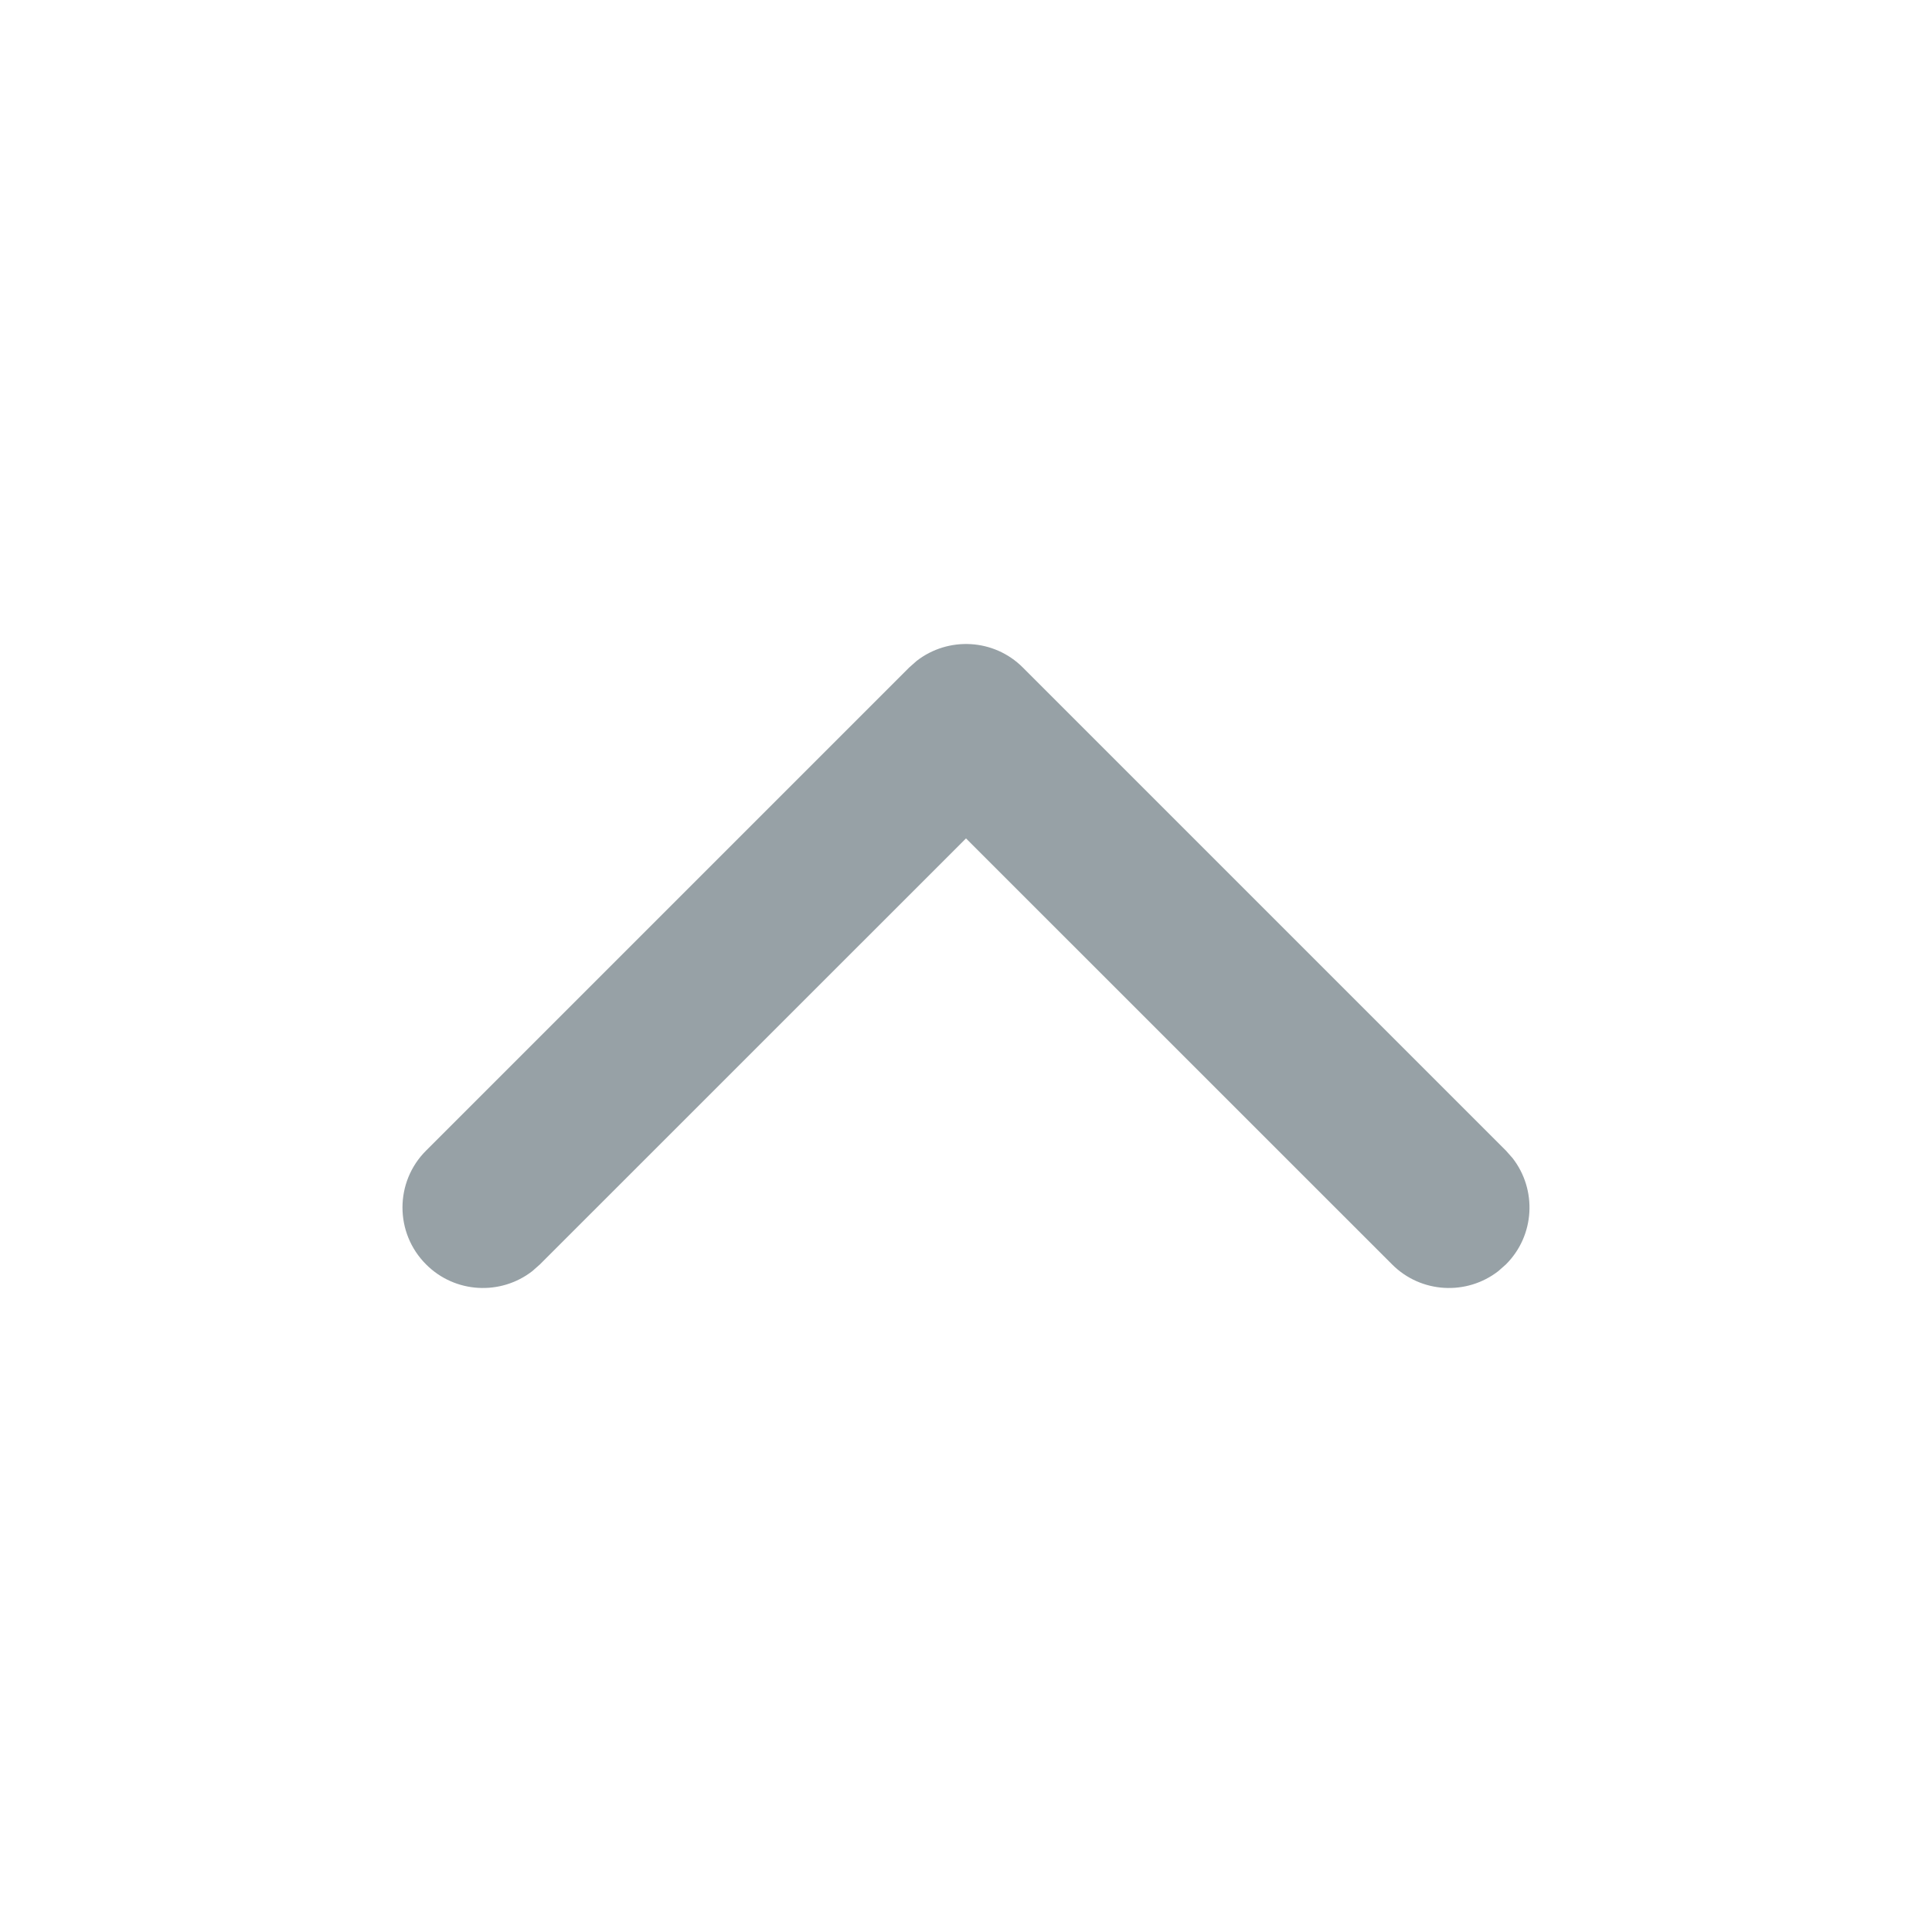
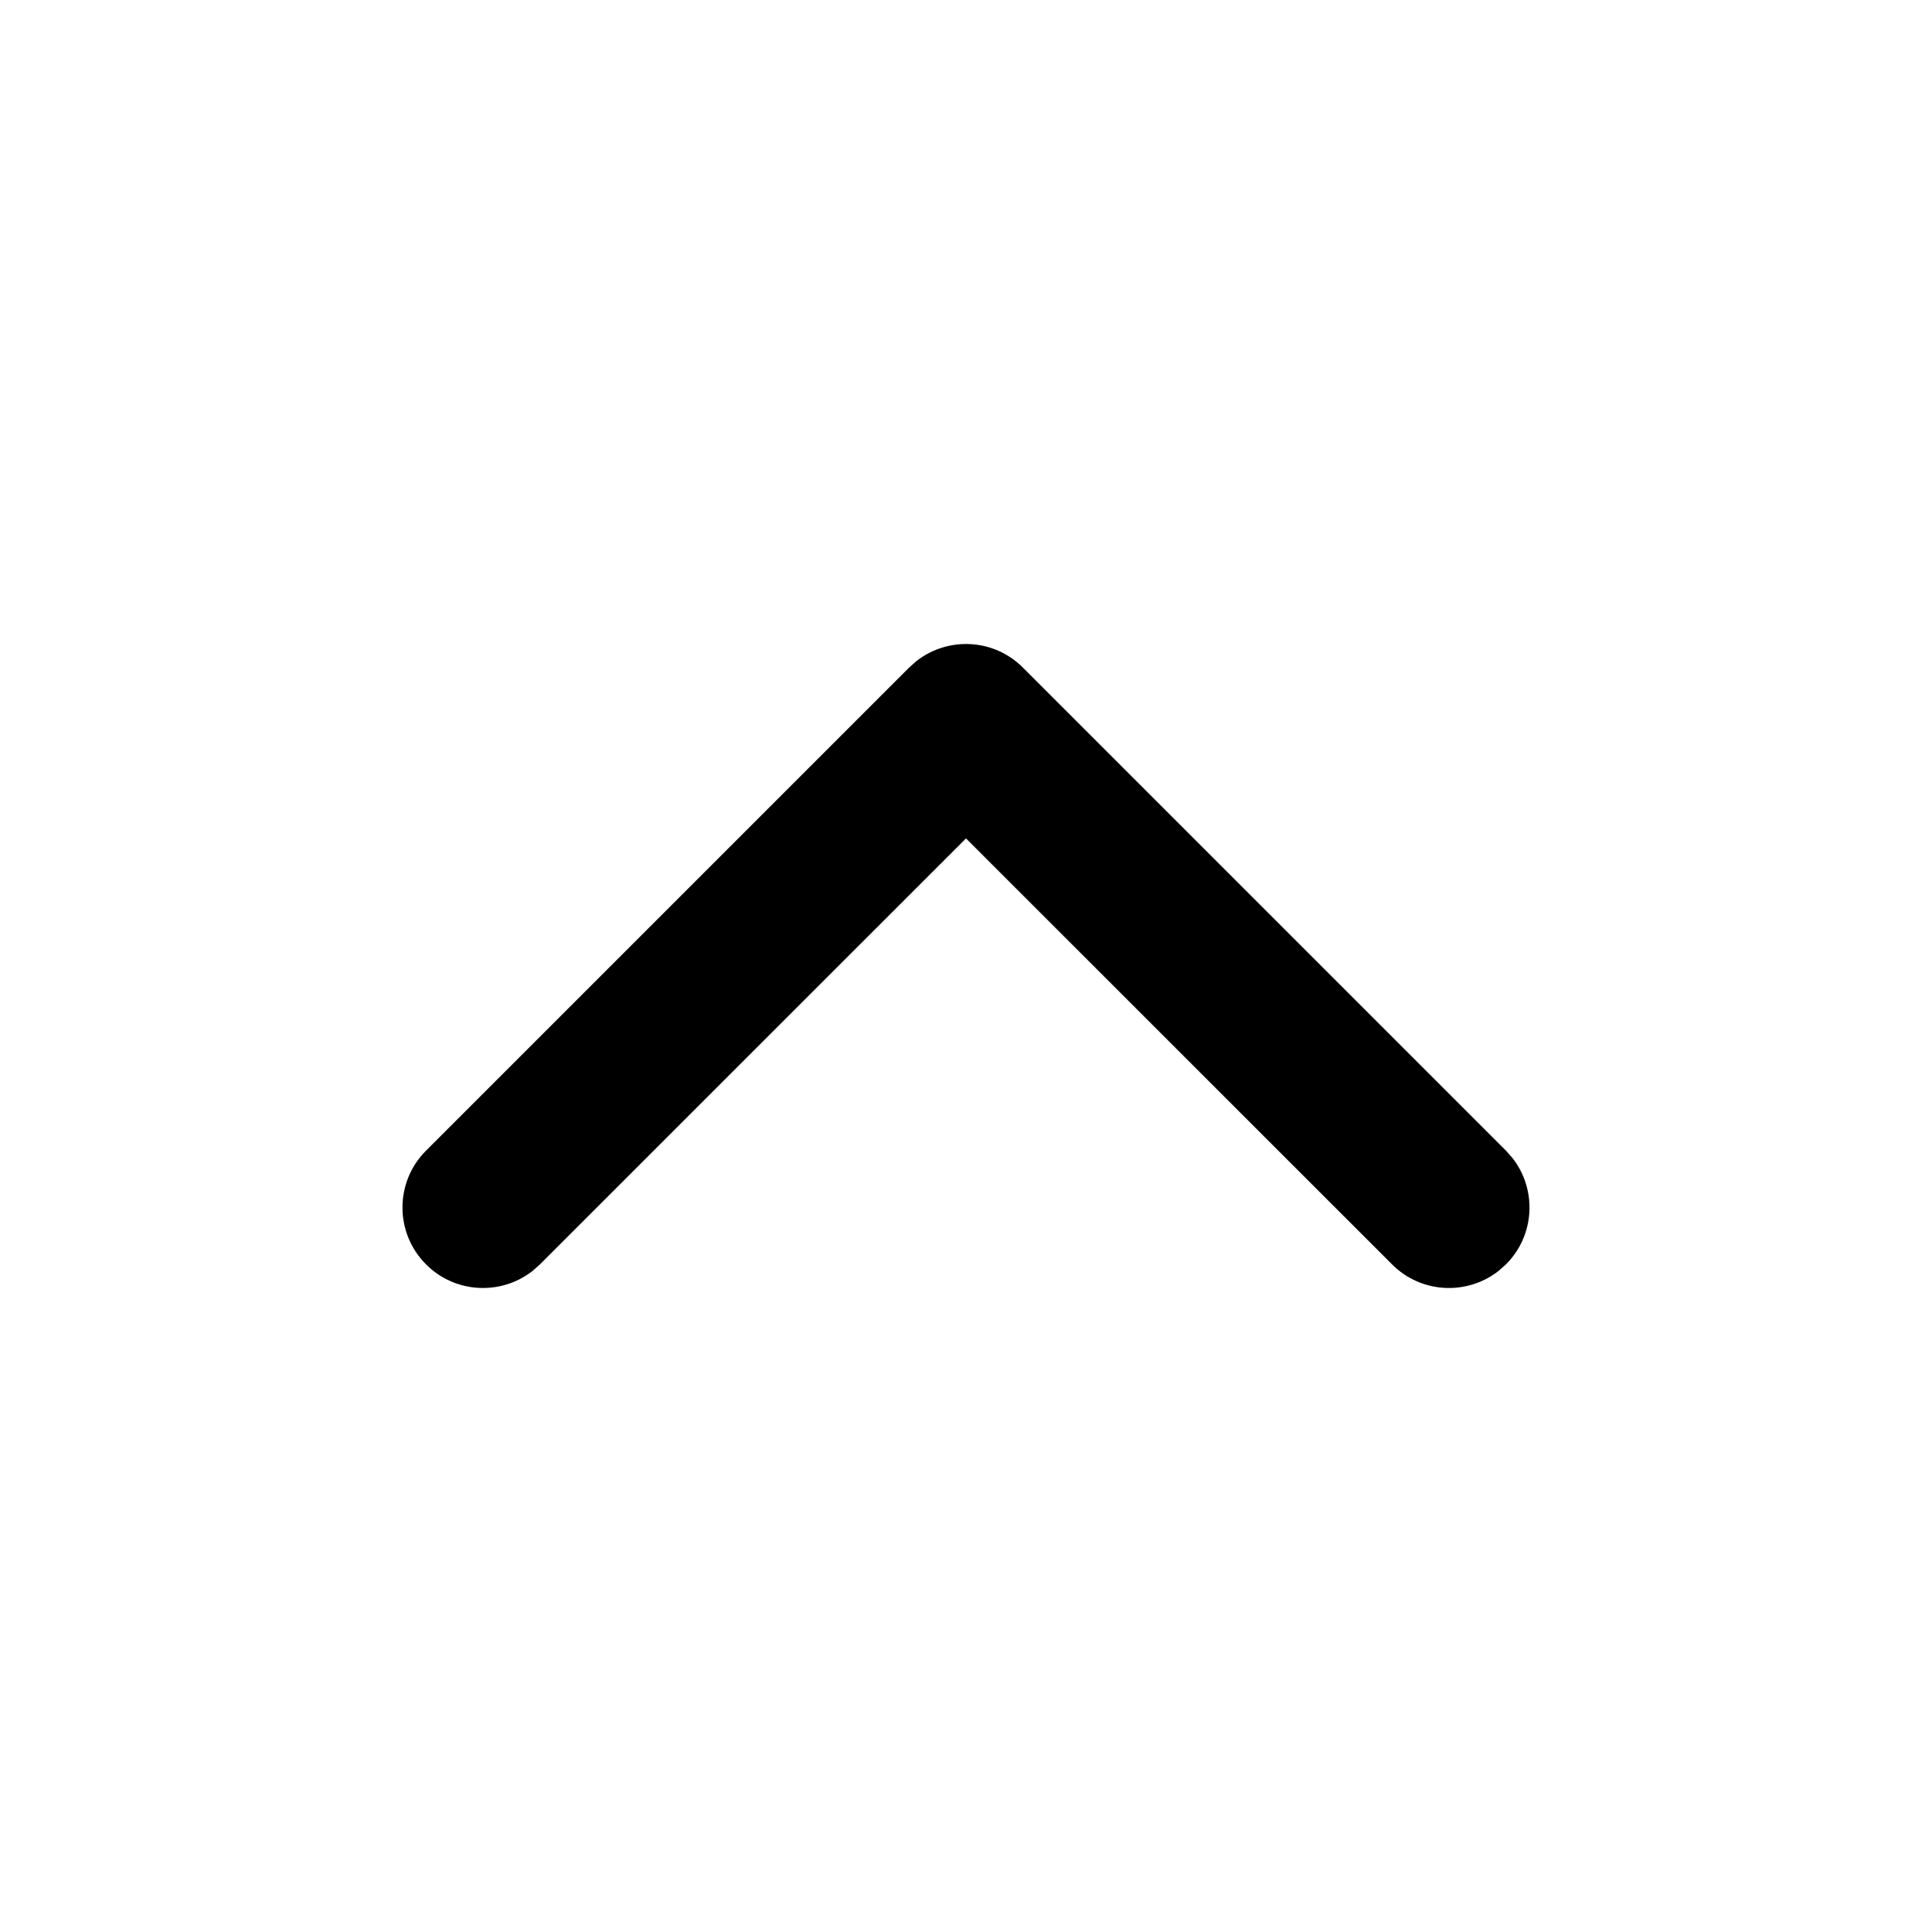
<svg xmlns="http://www.w3.org/2000/svg" width="24px" height="24px" viewBox="0 0 24 24" version="1.1">
  <g id="🎛-Styleguide" stroke="none" stroke-width="1" fill="none" fill-rule="evenodd">
-     <g id="Icons" transform="translate(-224, -416)" fill="#97A1A6">
+     <g id="Icons" transform="translate(-224, -416)" fill="currentColor">
      <g id="Icon" transform="translate(224, 416)">
        <path d="M5.293,8.293 C5.653,7.932 6.221,7.905 6.613,8.21 L6.707,8.293 L12,13.585 L17.293,8.293 C17.653,7.932 18.221,7.905 18.613,8.21 L18.707,8.293 C19.068,8.653 19.095,9.221 18.79,9.613 L18.707,9.707 L12.707,15.707 C12.347,16.068 11.779,16.095 11.387,15.79 L11.293,15.707 L5.293,9.707 C4.902,9.317 4.902,8.683 5.293,8.293 Z" id="★-Icon" transform="translate(12, 12) scale(1, -1) translate(-12, -12) " />
      </g>
    </g>
  </g>
</svg>
